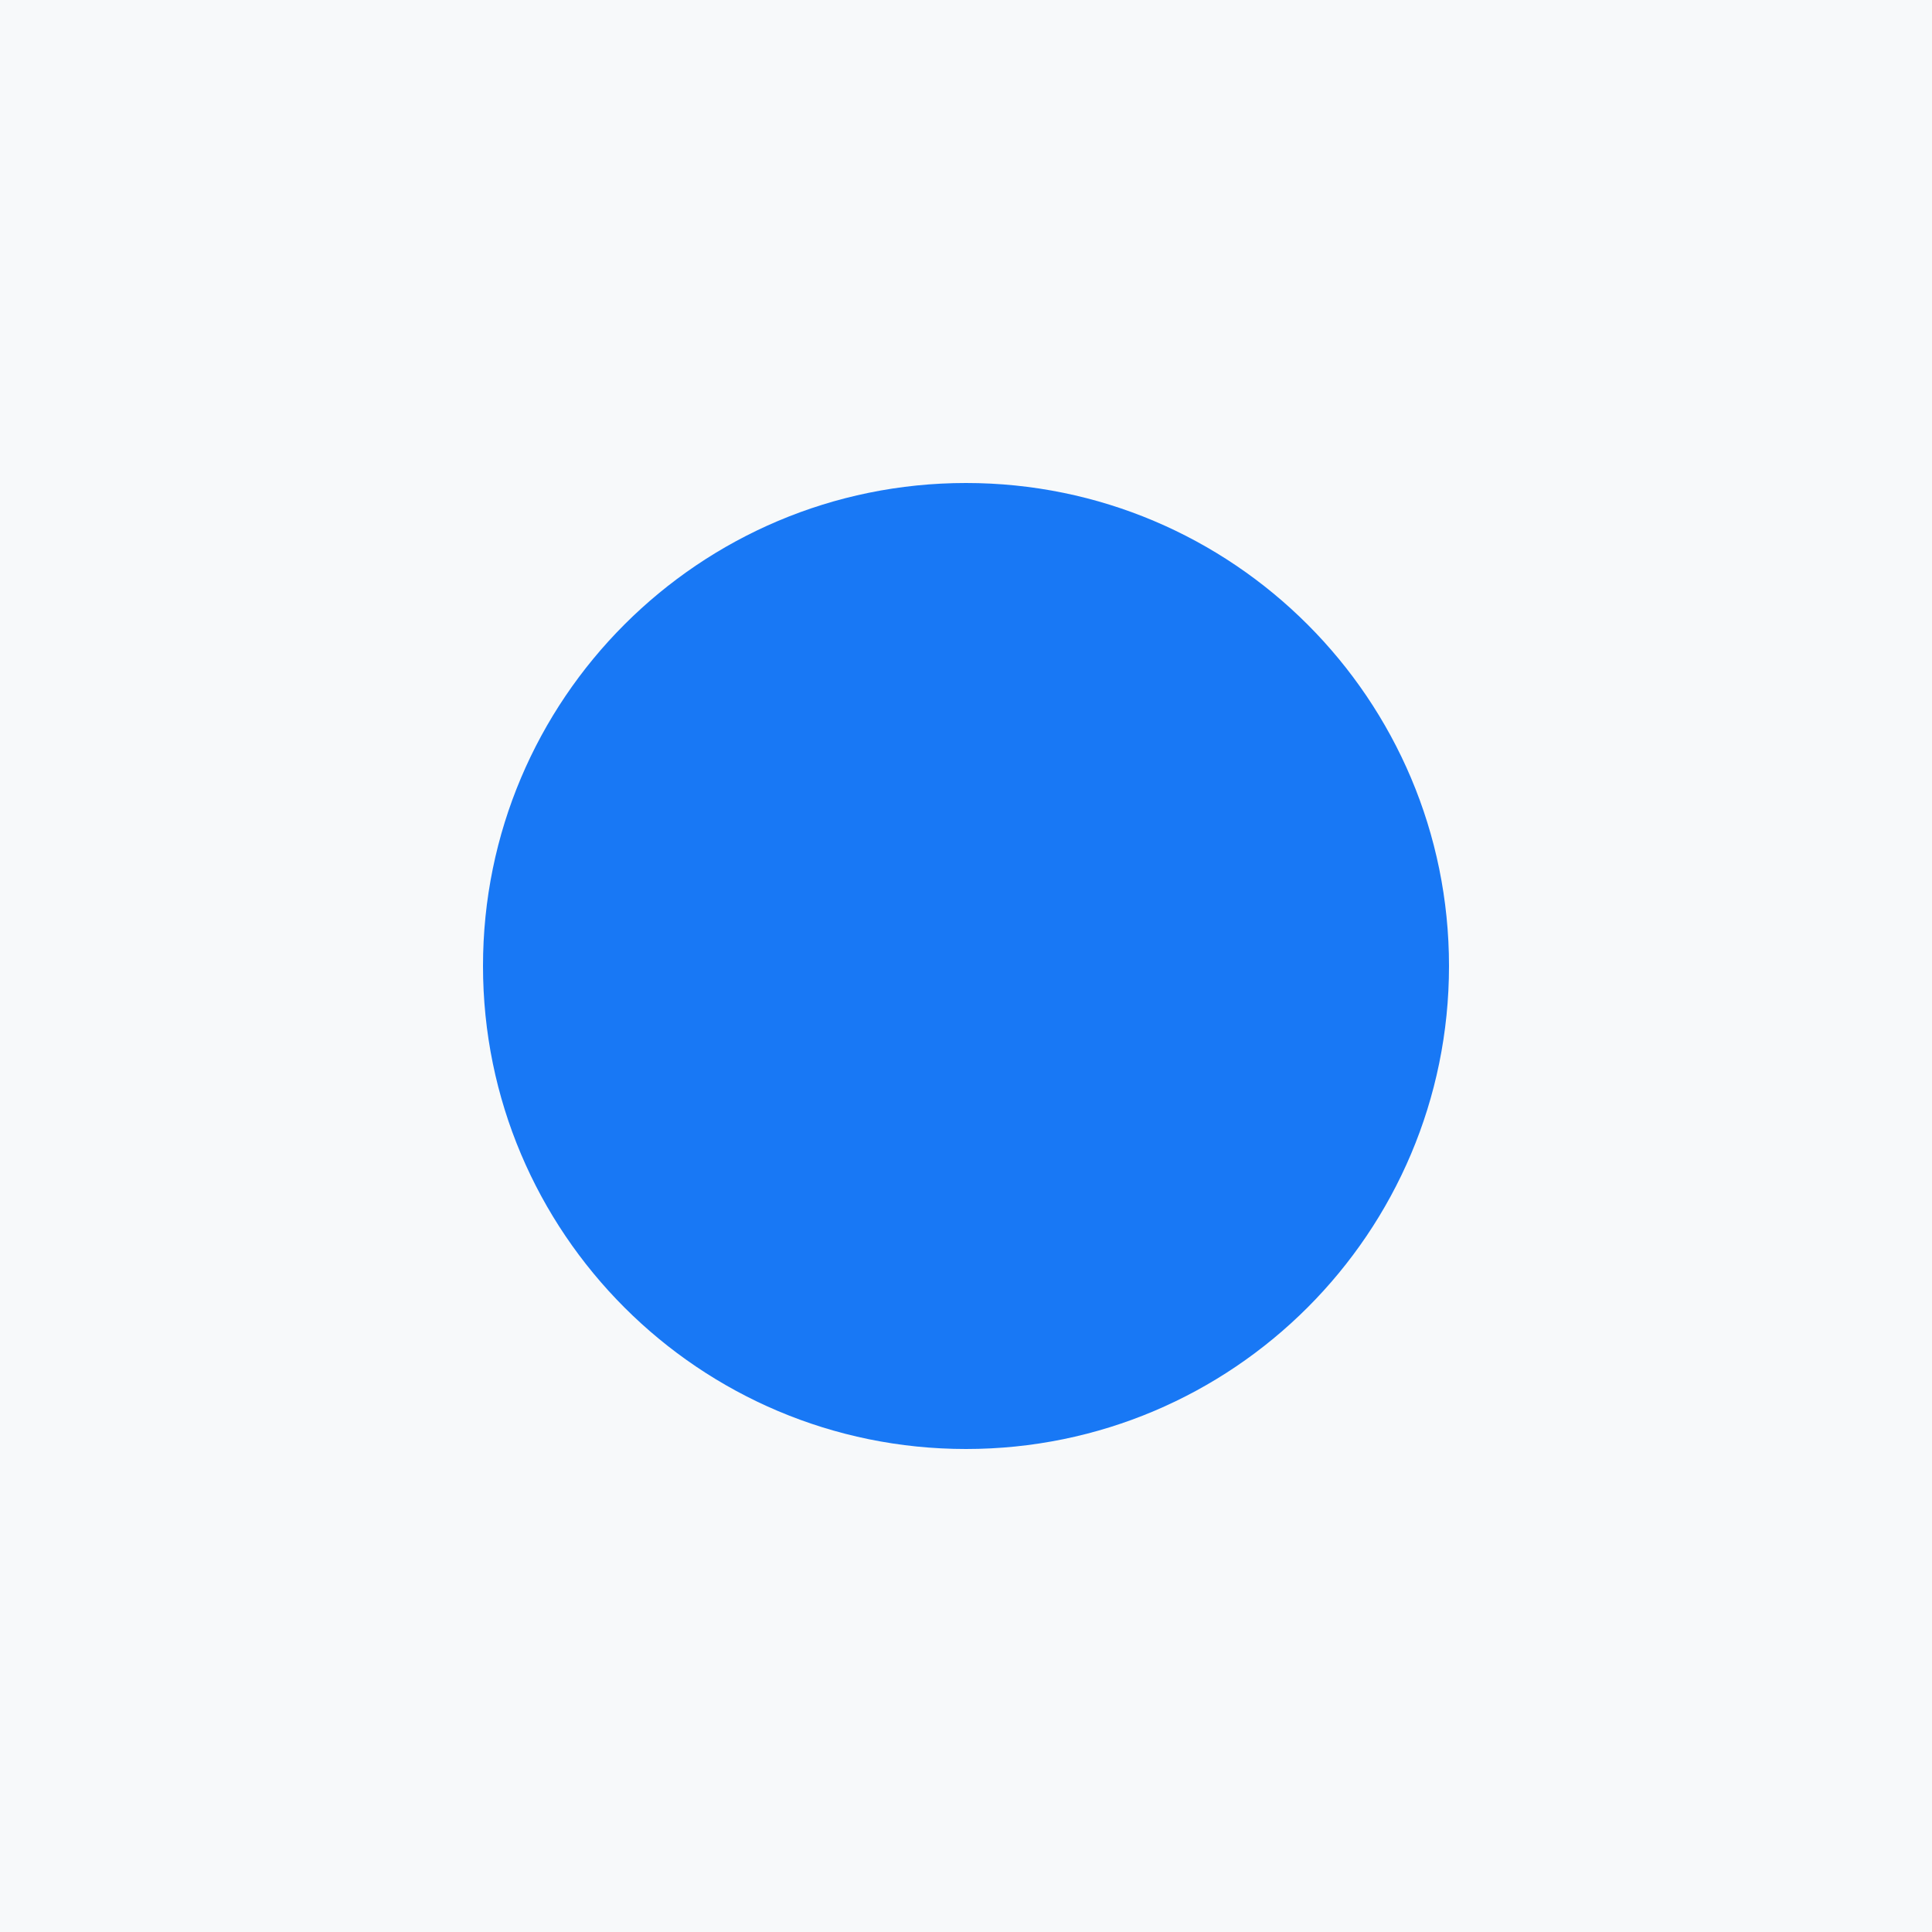
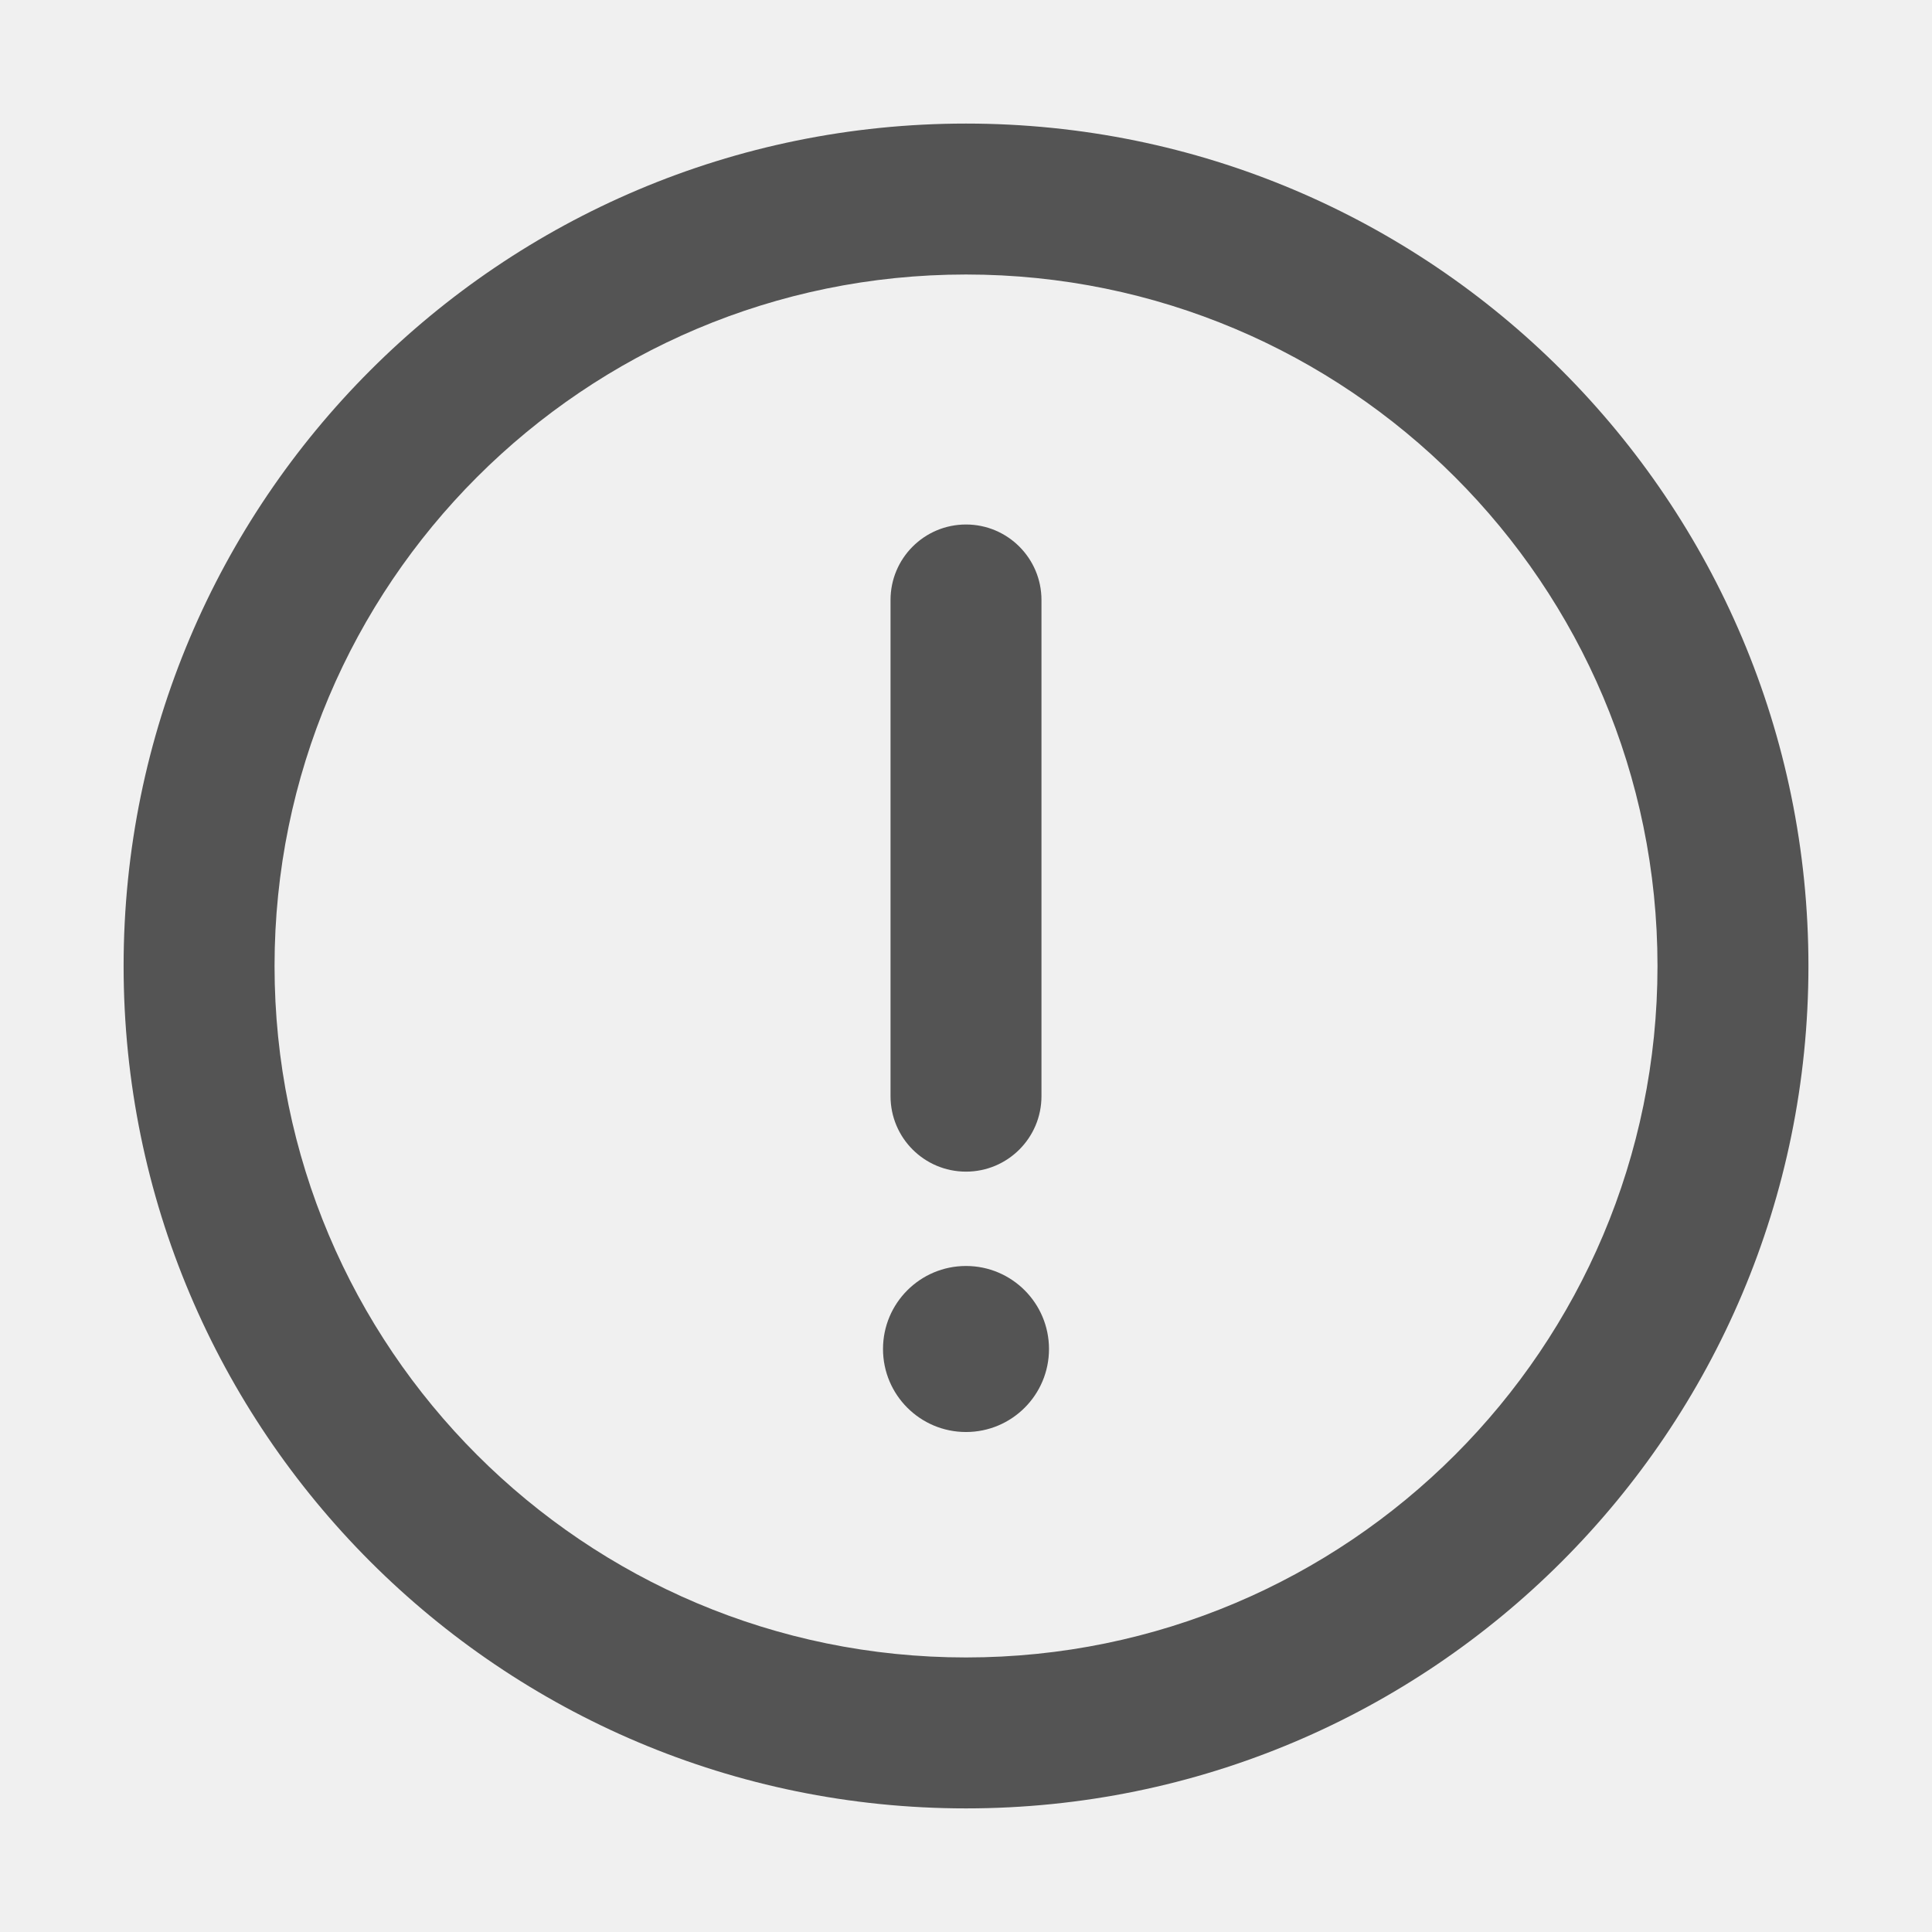
- <svg xmlns="http://www.w3.org/2000/svg" width="16" height="16" viewBox="0 0 16 16" fill="none">
-   <rect width="16" height="16" fill="#F5F5F5" />
-   <g id="Group 2147228516">
-     <g id="å·¦ä¾§å¯¼èªå¸é¡¶è§å">
-       <rect width="2498" height="1080" transform="translate(-1208 -771.686)" fill="white" />
-       <g id="Group 2147228282">
-         <g id="Frame 2147227256">
-           <mask id="path-1-inside-1_17_12715" fill="white">
-             <path d="M-236 -654H44V223.314H-236V-654Z" />
-           </mask>
-           <path d="M-236 -654H44V223.314H-236V-654Z" fill="#F7F9FA" />
-           <path d="M44 -654H43V223.314H44H45V-654H44Z" fill="#E8E8E8" mask="url(#path-1-inside-1_17_12715)" />
-           <g id="Frame 15">
-             <g id="Frame 10">
-               <g id="Frame 12">
-                 <g id="ç»æ­¢">
-                   <path id="Vector (Stroke)" d="M12 8C12 10.209 10.209 12 8 12C5.791 12 4 10.209 4 8C4 5.791 5.791 4 8 4C10.209 4 12 5.791 12 8Z" fill="#1878F5" />
-                 </g>
-               </g>
-             </g>
-           </g>
-         </g>
-       </g>
-     </g>
-   </g>
+ <svg xmlns="http://www.w3.org/2000/svg" width="48" height="48" viewBox="0 0 48 48" fill="none">
+   <path d="M41.18 24C41.18 14.512 33.489 6.82 24 6.82C14.512 6.82 6.821 14.512 6.821 24C6.821 33.488 14.512 41.179 24 41.179C33.489 41.179 41.18 33.488 41.18 24ZM44.93 24C44.93 35.559 35.56 44.929 24 44.929C12.441 44.929 3.071 35.559 3.071 24C3.071 12.441 12.441 3.07 24 3.07C35.56 3.07 44.93 12.441 44.93 24Z" fill="#545454" />
+   <path d="M22.125 27.234V14.906C22.125 13.871 22.964 13.031 24 13.031C25.035 13.031 25.875 13.871 25.875 14.906V27.234C25.875 28.27 25.035 29.109 24 29.109C22.964 29.109 22.125 28.27 22.125 27.234Z" fill="#545454" />
+   <path d="M21.938 33.516C21.938 32.377 22.861 31.453 24 31.453C25.139 31.453 26.062 32.377 26.062 33.516C26.062 34.655 25.139 35.578 24 35.578C22.861 35.578 21.938 34.655 21.938 33.516Z" fill="#545454" />
</svg>
